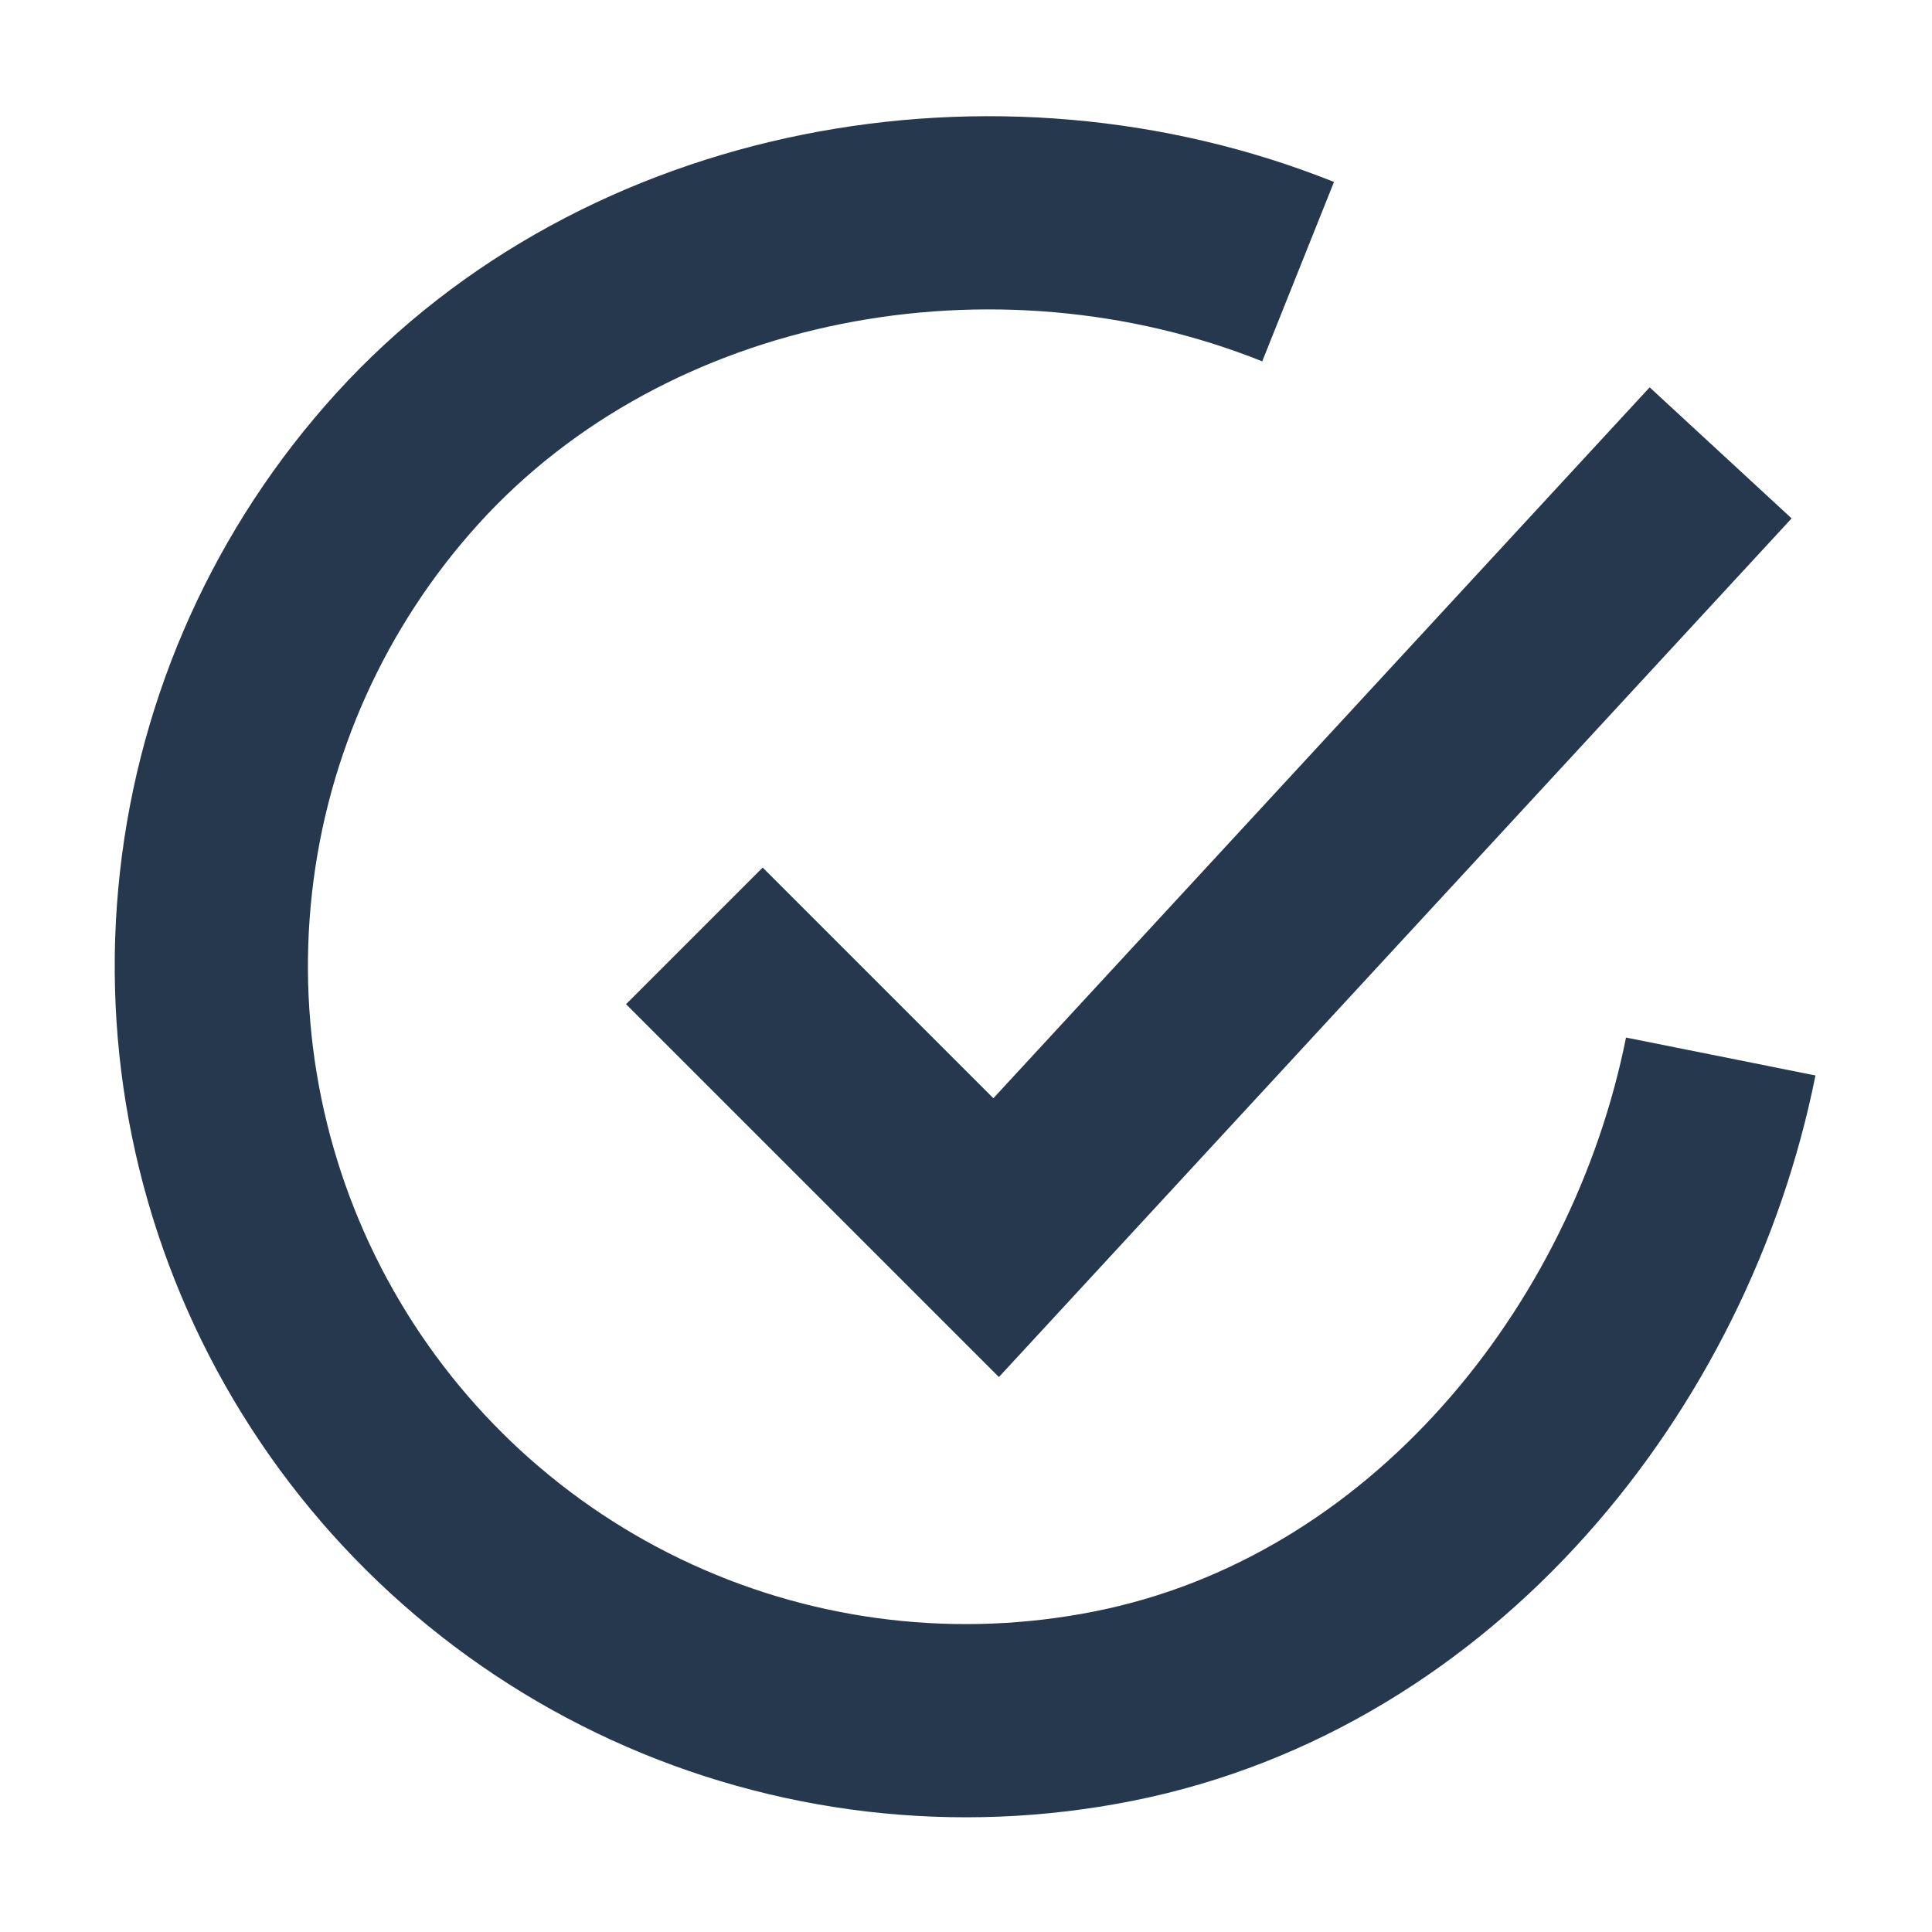
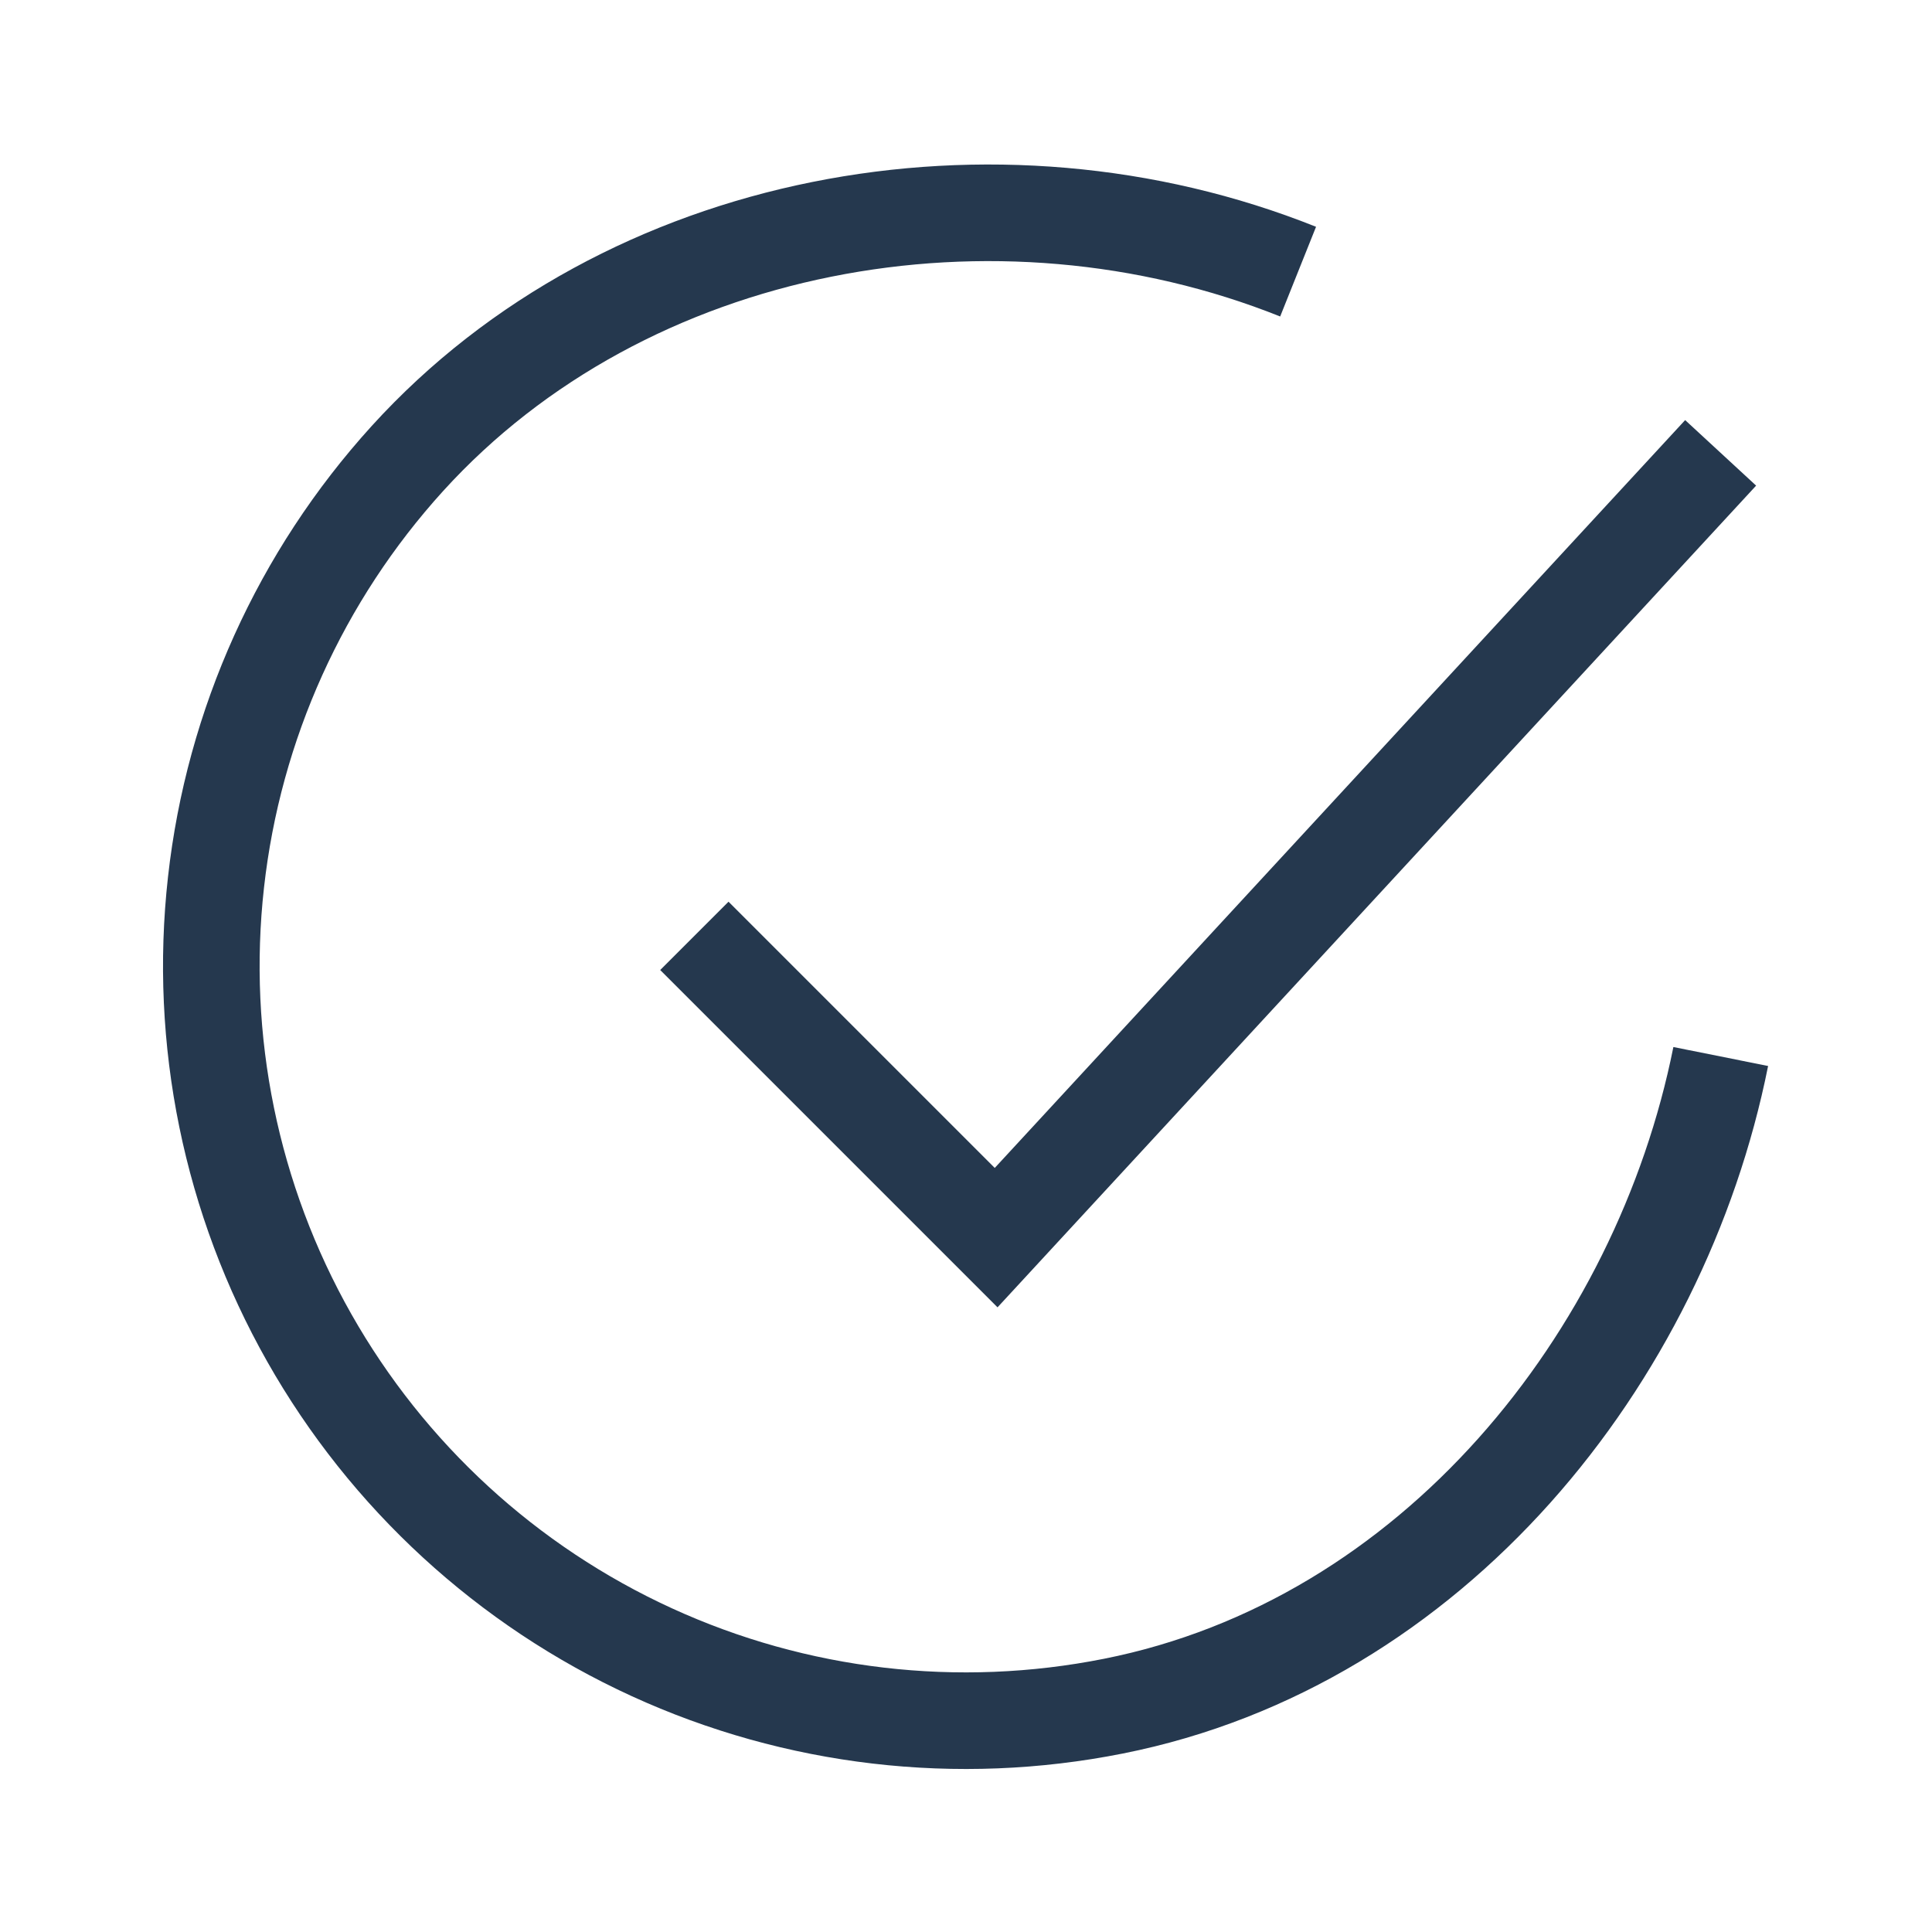
<svg xmlns="http://www.w3.org/2000/svg" width="20" height="20" viewBox="0 0 20 20" fill="none">
-   <path d="M17.813 10.937C17.188 14.062 14.832 17.005 11.526 17.662C9.913 17.983 8.241 17.788 6.746 17.103C5.251 16.418 4.011 15.279 3.201 13.848C2.391 12.417 2.053 10.767 2.236 9.133C2.418 7.499 3.112 5.964 4.217 4.747C6.485 2.25 10.313 1.562 13.438 2.812" stroke="#25384E" stroke-width="2" strokeLinecap="round" strokeLinejoin="round" />
-   <path d="M7.188 9.688L10.312 12.812L17.812 4.688" stroke="#25384E" stroke-width="2" strokeLinecap="round" strokeLinejoin="round" />
+   <path d="M17.813 10.937C17.188 14.062 14.832 17.005 11.526 17.662C9.913 17.983 8.241 17.788 6.746 17.103C5.251 16.418 4.011 15.279 3.201 13.848C2.391 12.417 2.053 10.767 2.236 9.133C2.418 7.499 3.112 5.964 4.217 4.747C6.485 2.25 10.313 1.562 13.438 2.812" stroke="#25384E" strokeWidth="2" strokeLinecap="round" strokeLinejoin="round" />
+   <path d="M7.188 9.688L10.312 12.812L17.812 4.688" stroke="#25384E" strokeWidth="2" strokeLinecap="round" strokeLinejoin="round" />
</svg>
